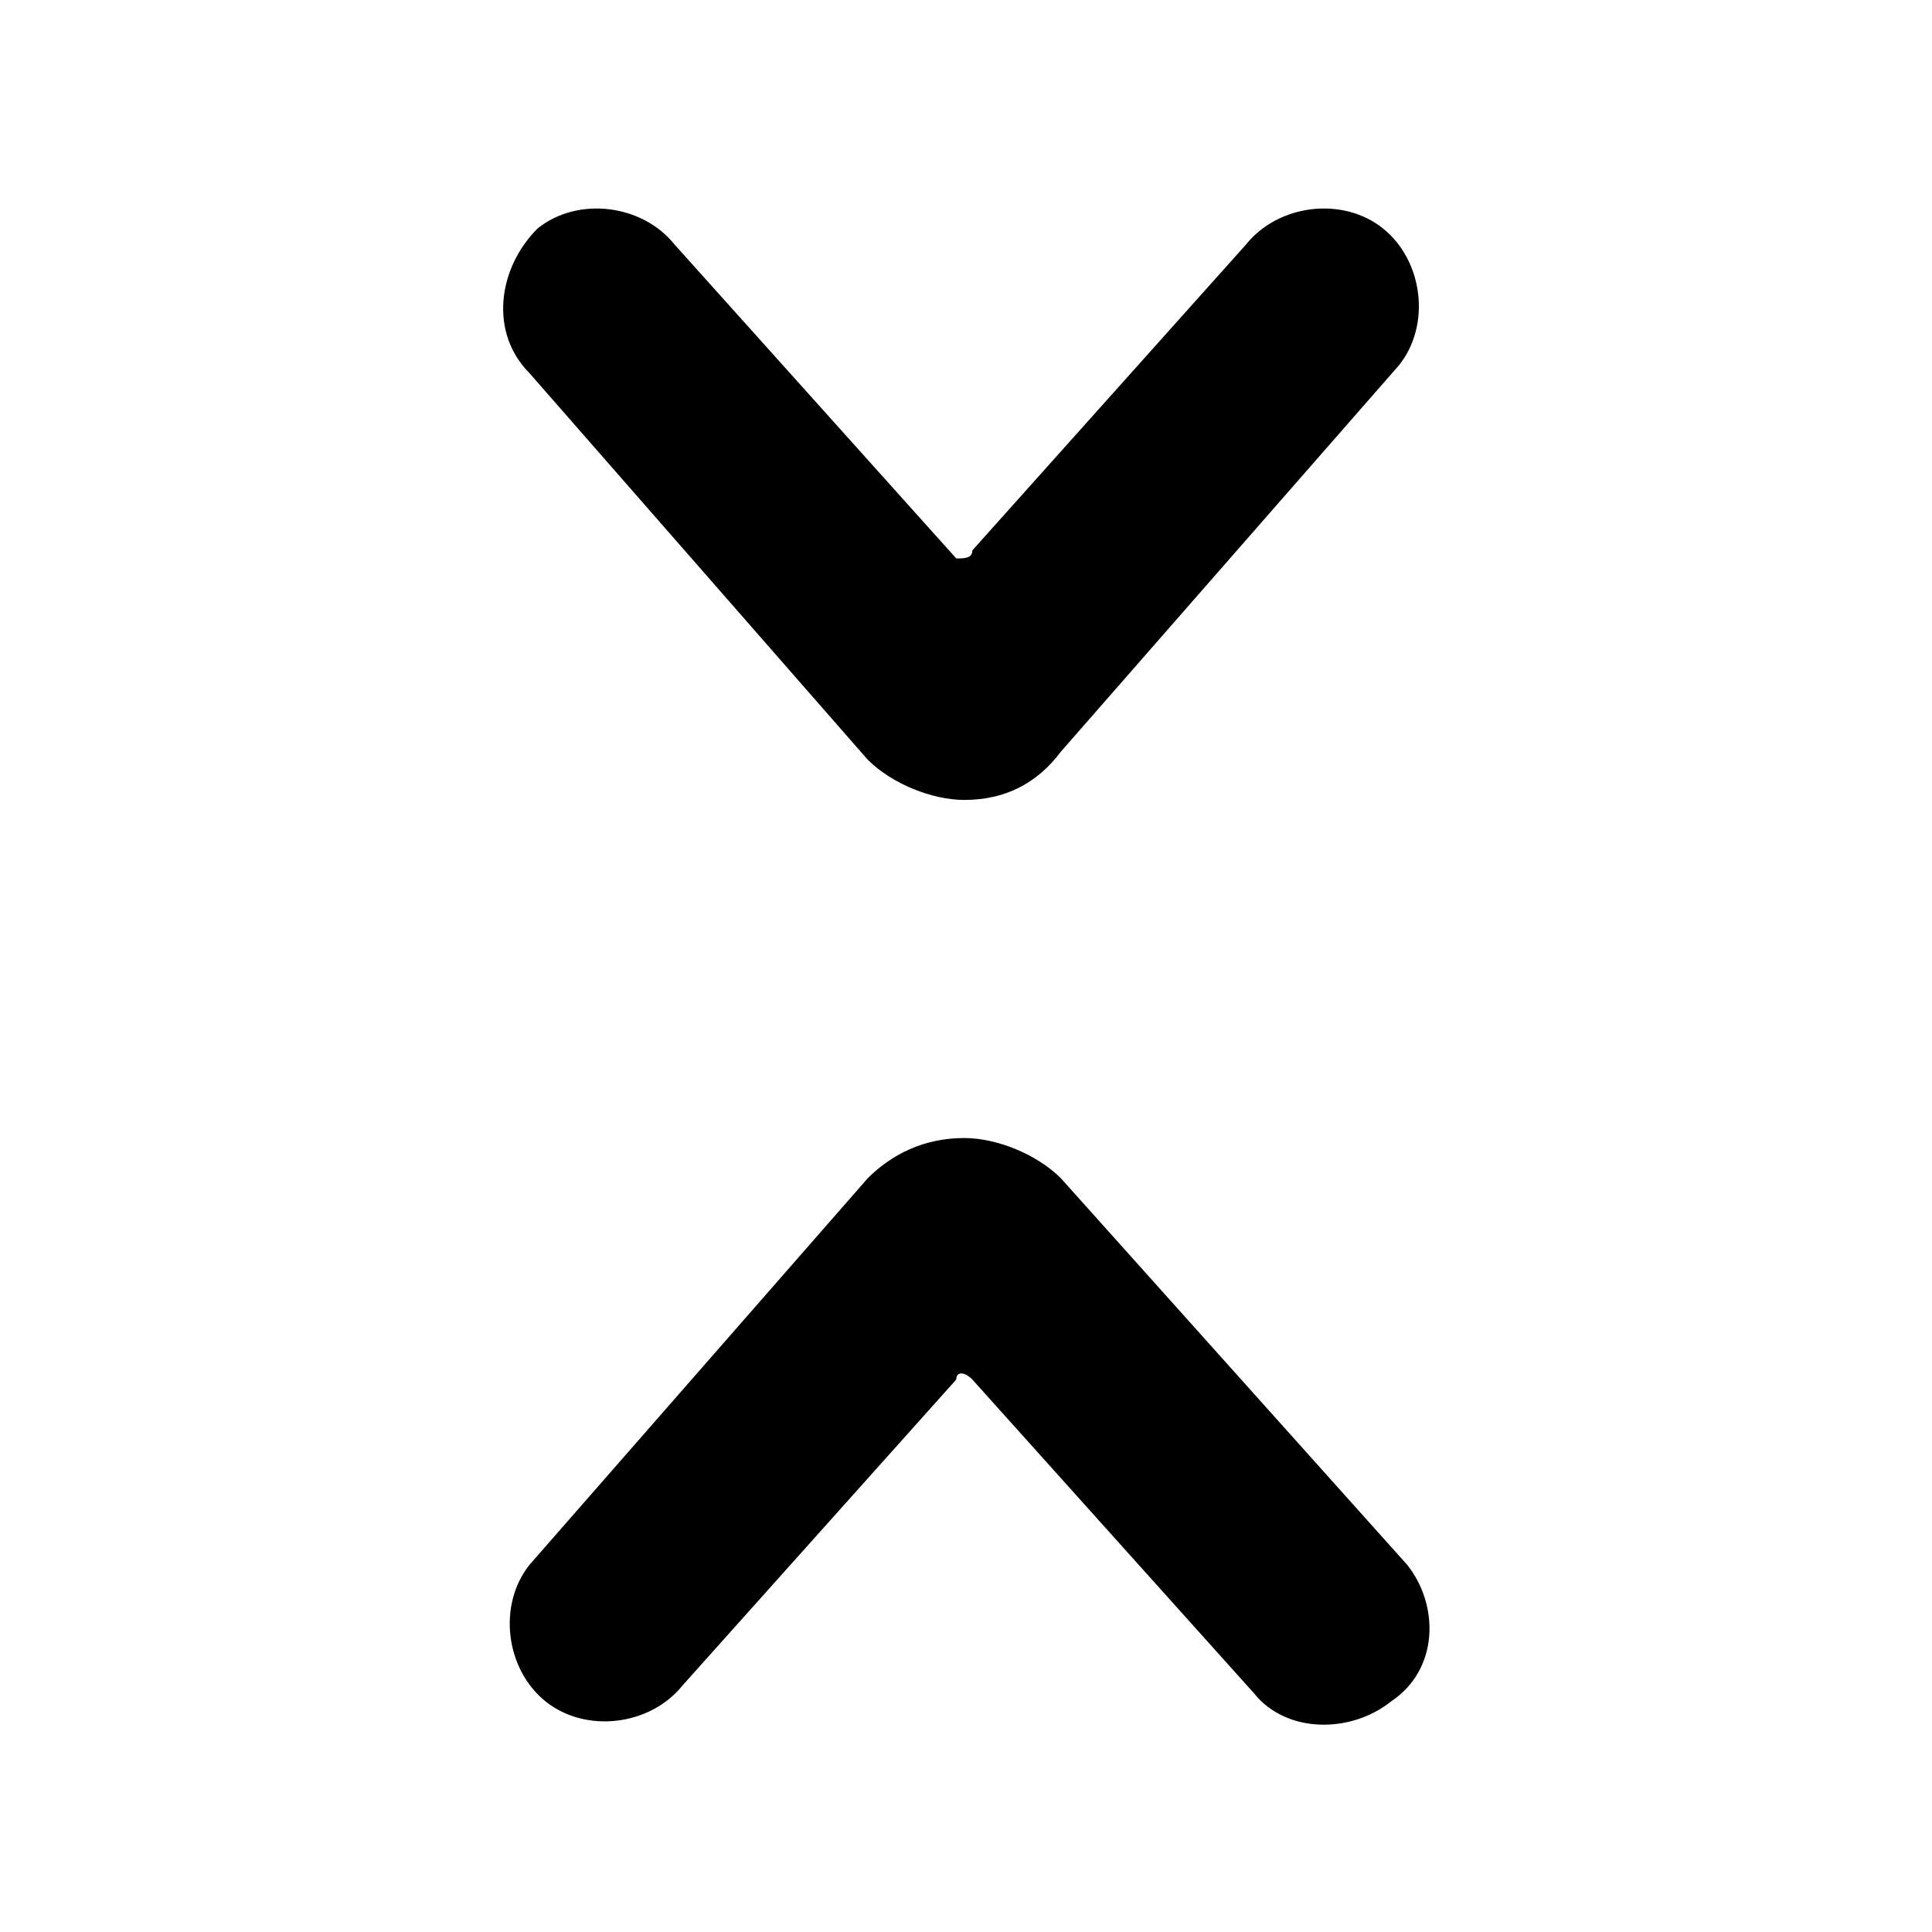
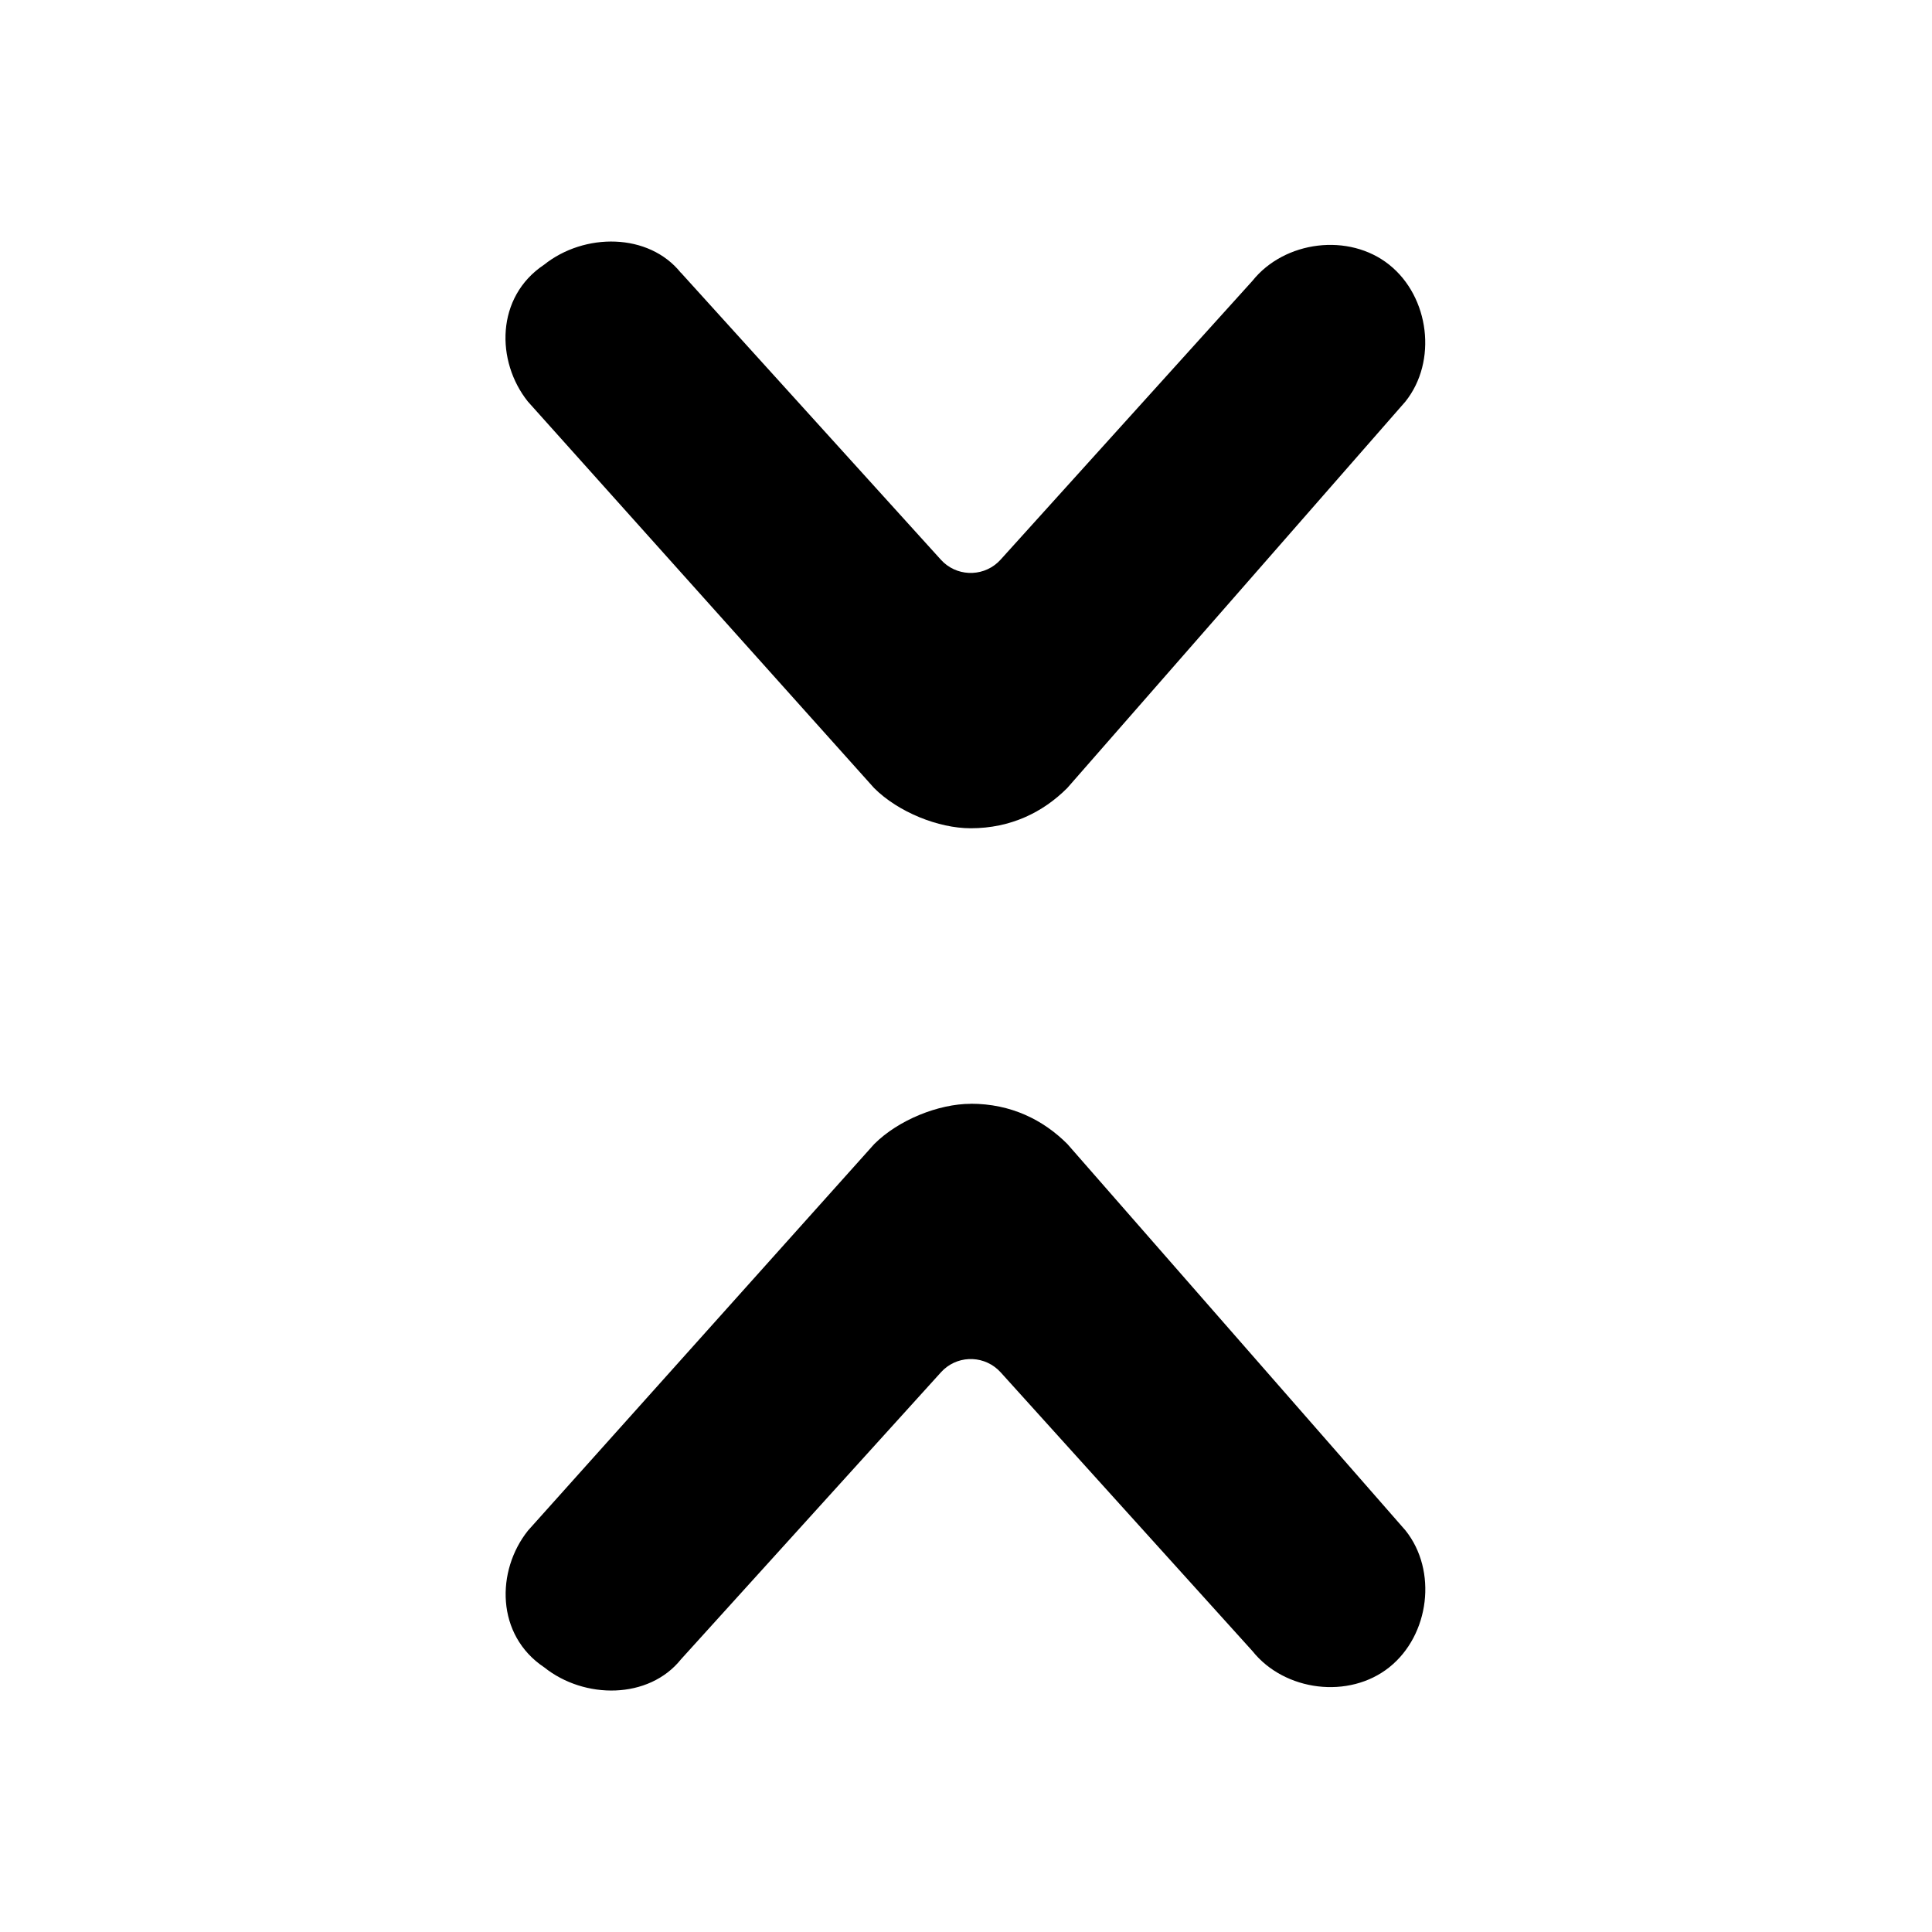
<svg xmlns="http://www.w3.org/2000/svg" width="24" height="24" viewBox="0 0 24 24">
-   <path d="M11.979 9.937c-.4 0-.9-.2-1.2-.5l-4.2-4.8c-.5-.5-.4-1.3.1-1.8.5-.4 1.3-.3 1.7.2l3.5 3.9c.1 0 .2 0 .2-.1l3.4-3.8c.4-.5 1.2-.6 1.7-.2.5.4.6 1.2.2 1.7l-4.2 4.8c-.3.4-.7.6-1.2.6zm0 4.2c.4 0 .9.2 1.2.5l4.3 4.8c.4.5.4 1.3-.2 1.7-.5.399-1.3.399-1.7-.101l-3.5-3.899c-.1-.101-.2-.101-.2 0l-3.4 3.8c-.4.5-1.2.599-1.7.2-.5-.4-.6-1.2-.2-1.7l4.2-4.8c.3-.3.7-.5 1.2-.5z" />
+   <path d="M12.059 13.711c.5 0 .9.2 1.2.5l4.2 4.8c.4.5.3 1.3-.2 1.7-.5.4-1.3.3-1.7-.2l-3.129-3.464a.5.5 0 0 0-.035-.035c-.205-.185-.521-.17-.706.035l-3.229 3.565c-.4.5-1.2.5-1.7.1-.6-.4-.6-1.2-.2-1.7l4.3-4.8c.3-.3.8-.5 1.2-.5zm-3.6-10.323l3.229 3.565c.185.205.502.22.706.035a.5.5 0 0 0 .035-.035l3.129-3.464c.4-.5 1.2-.6 1.7-.2.5.4.6 1.2.2 1.7l-4.2 4.8c-.3.3-.7.5-1.2.5-.4 0-.9-.2-1.2-.5l-4.3-4.8c-.4-.5-.4-1.3.2-1.7.5-.4 1.3-.4 1.7.1z" />
</svg>
